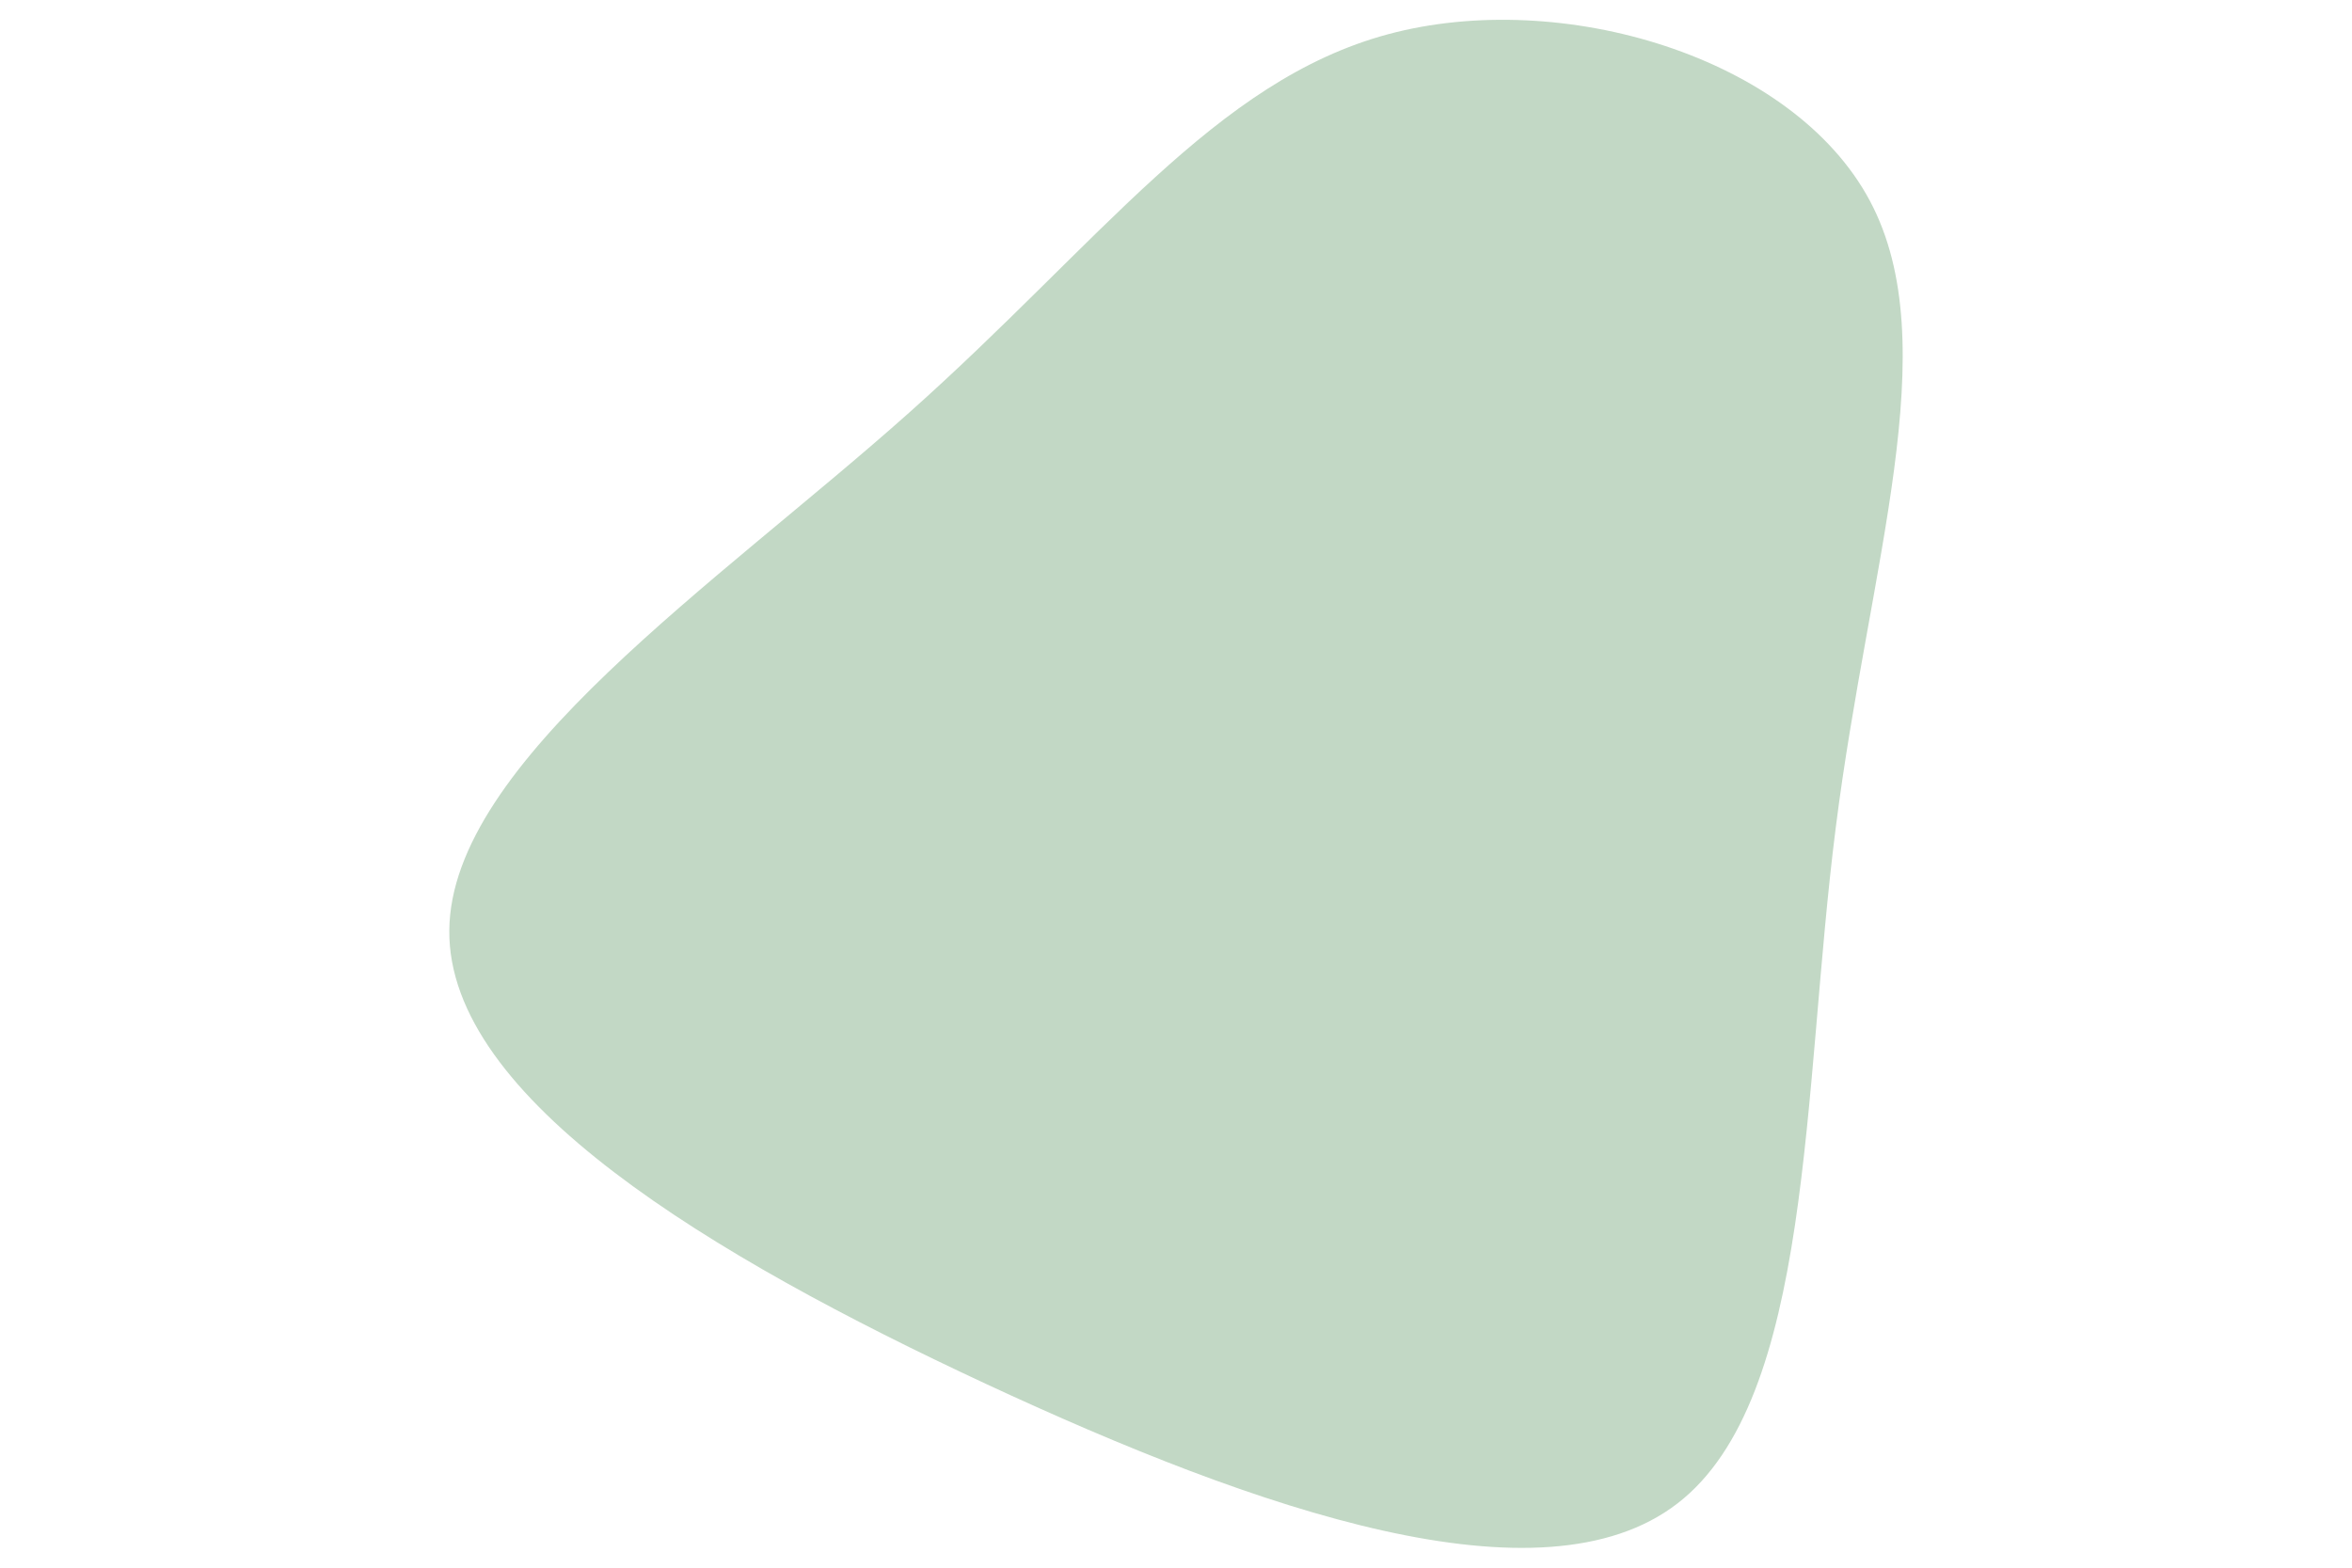
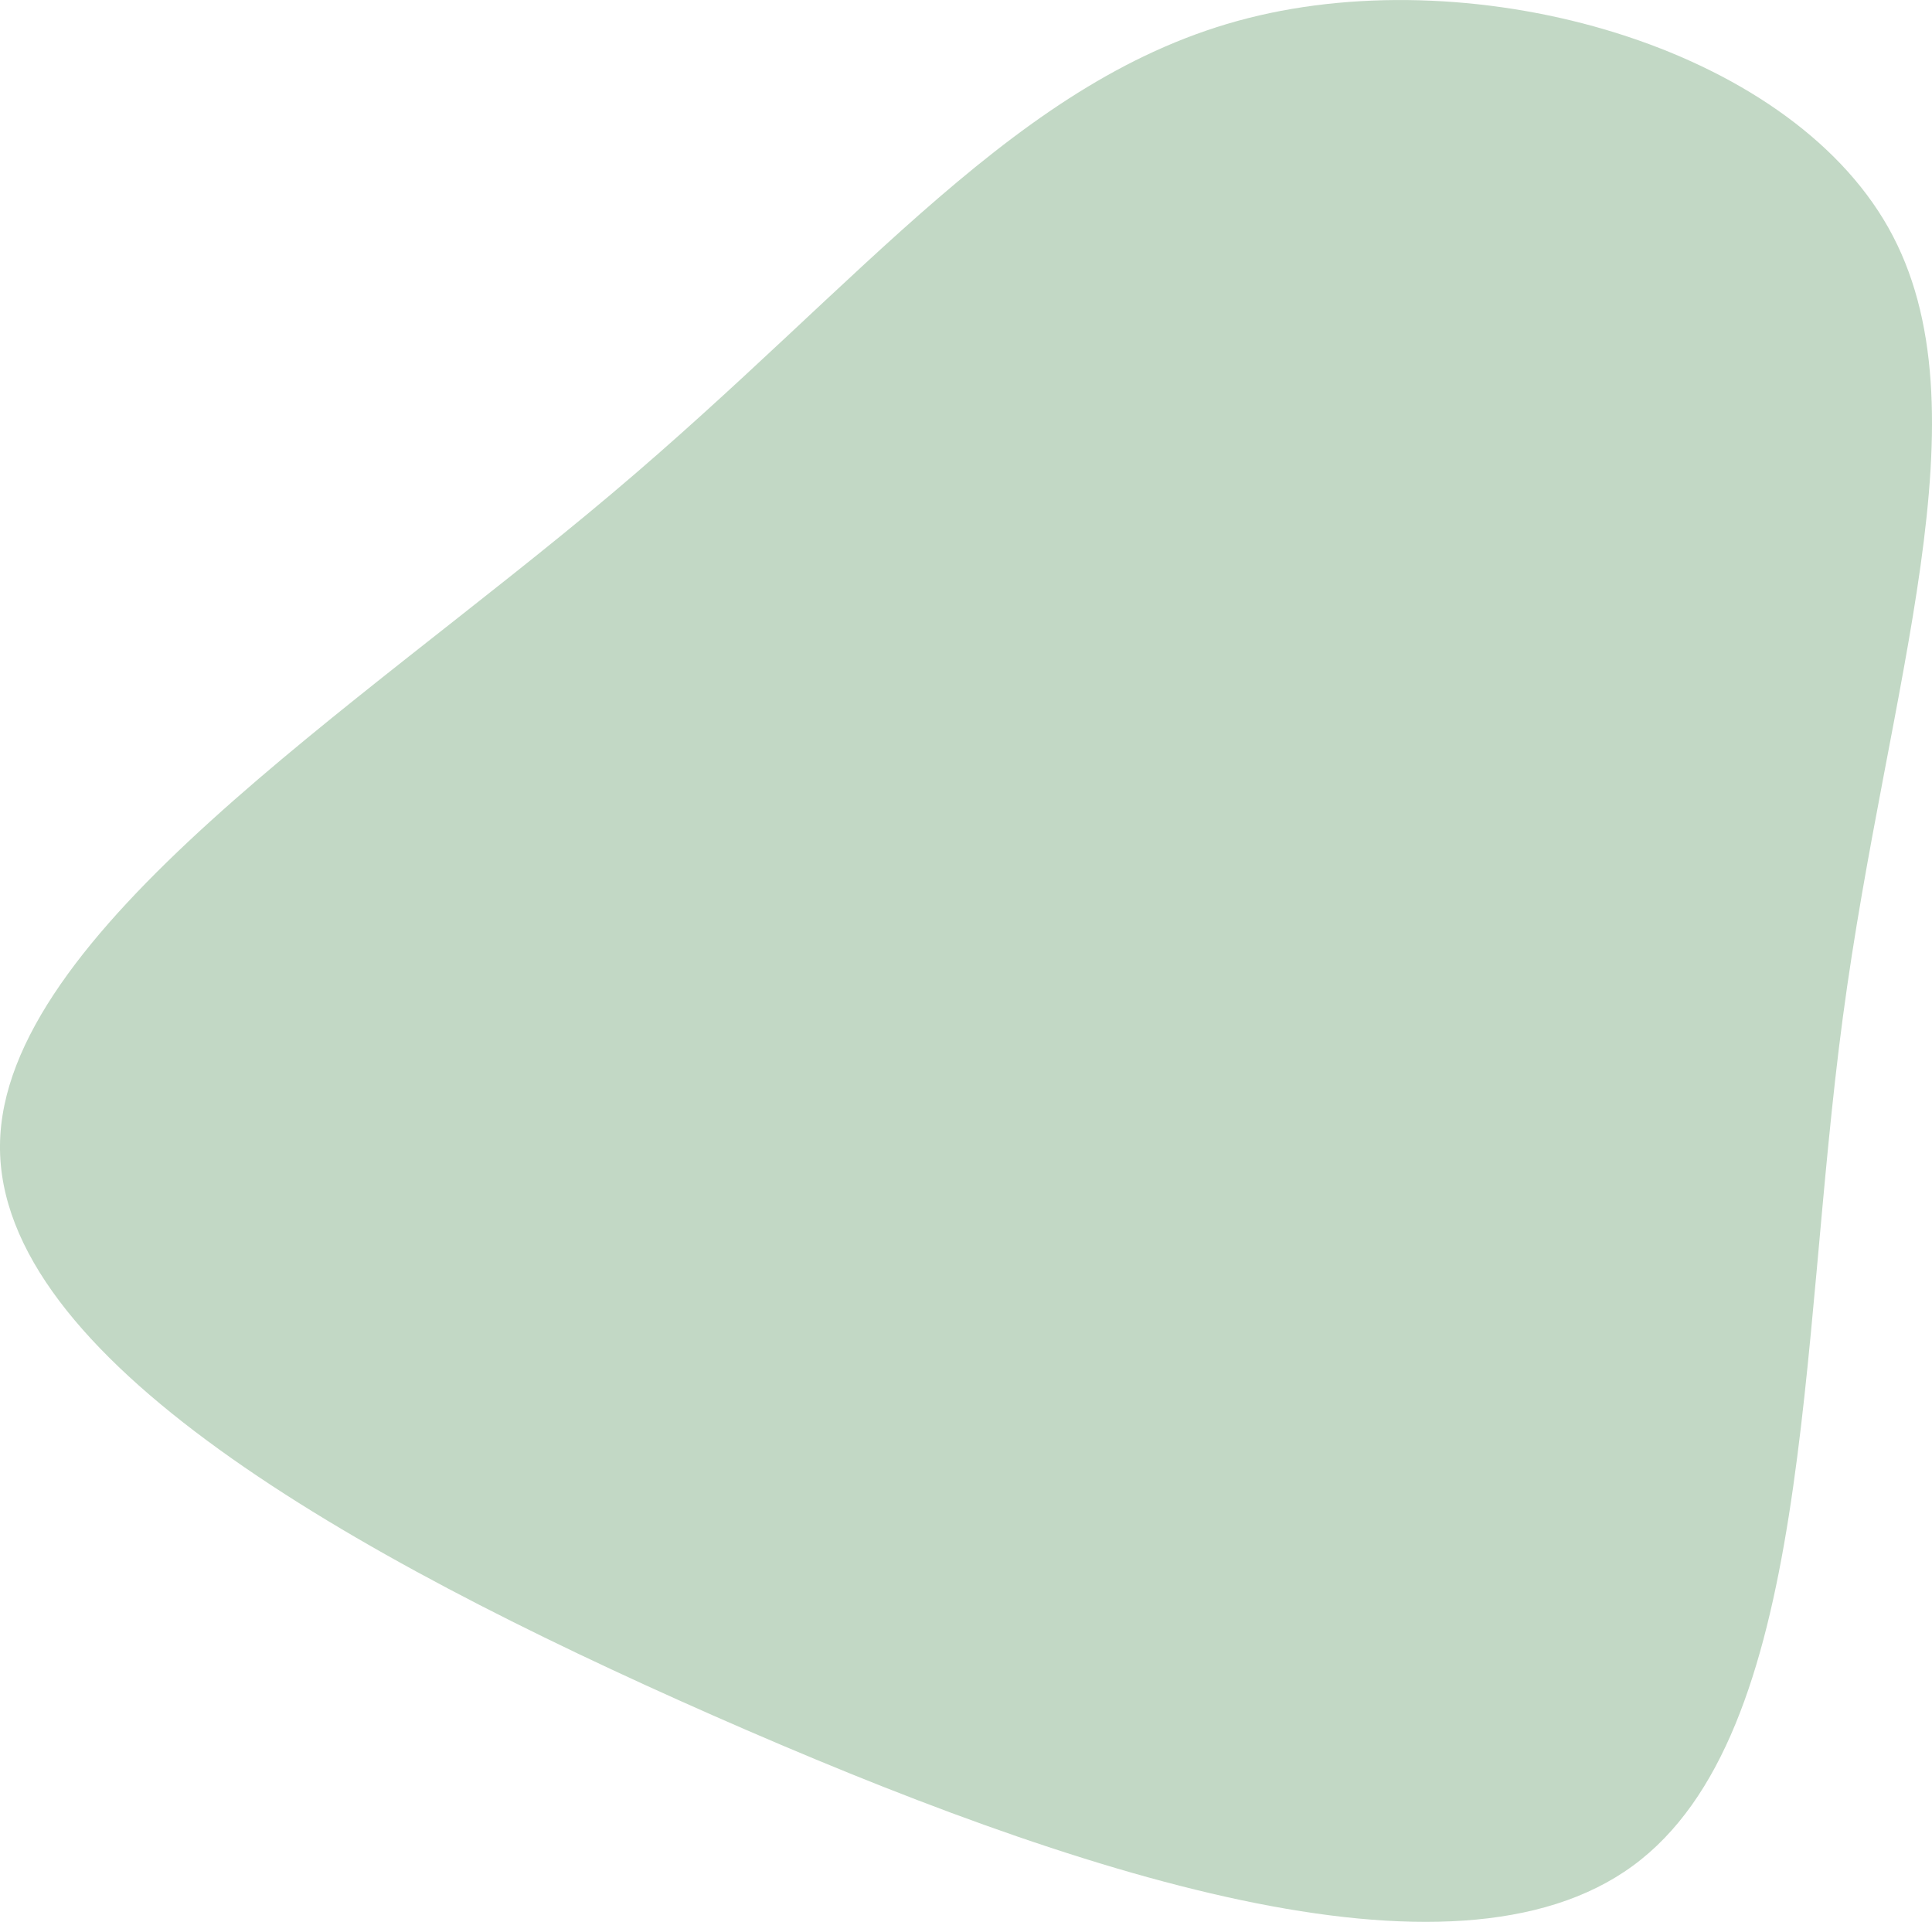
- <svg xmlns="http://www.w3.org/2000/svg" id="visual" viewBox="0 0 900 600" width="900" height="600" version="1.1">
-   <g transform="translate(508.9275 259.9839)">
-     <path d="M206.6 -183.1C236 -127.9 206.2 -43.8 193.5 57C180.7 157.8 184.9 275.3 133 315.4C81 355.6 -27.2 318.3 -131.8 269.6C-236.5 220.8 -337.6 160.5 -337 96.1C-336.5 31.7 -234.2 -36.8 -161.1 -102C-88 -167.1 -44 -229.1 22.3 -246.9C88.6 -264.7 177.2 -238.3 206.6 -183.1" fill="#C2D8C5" />
-   </g>
+ <svg xmlns="http://www.w3.org/2000/svg" id="visual" viewBox="0 0 544.83 541.96">
+   <path d="M532.54,64.23c28.8,51.15-.39,129.08-12.83,222.49-12.54,93.41-8.43,202.29-59.27,239.45-50.94,37.25-156.94,2.69-259.41-42.44C98.46,438.51-.59,382.63,0,322.95c.49-59.68,100.71-123.15,172.32-183.57C243.94,79.05,287.04,21.6,351.99,5.11c64.95-16.49,151.75,7.97,180.55,59.12" style="fill: #c2d8c5" />
</svg>
